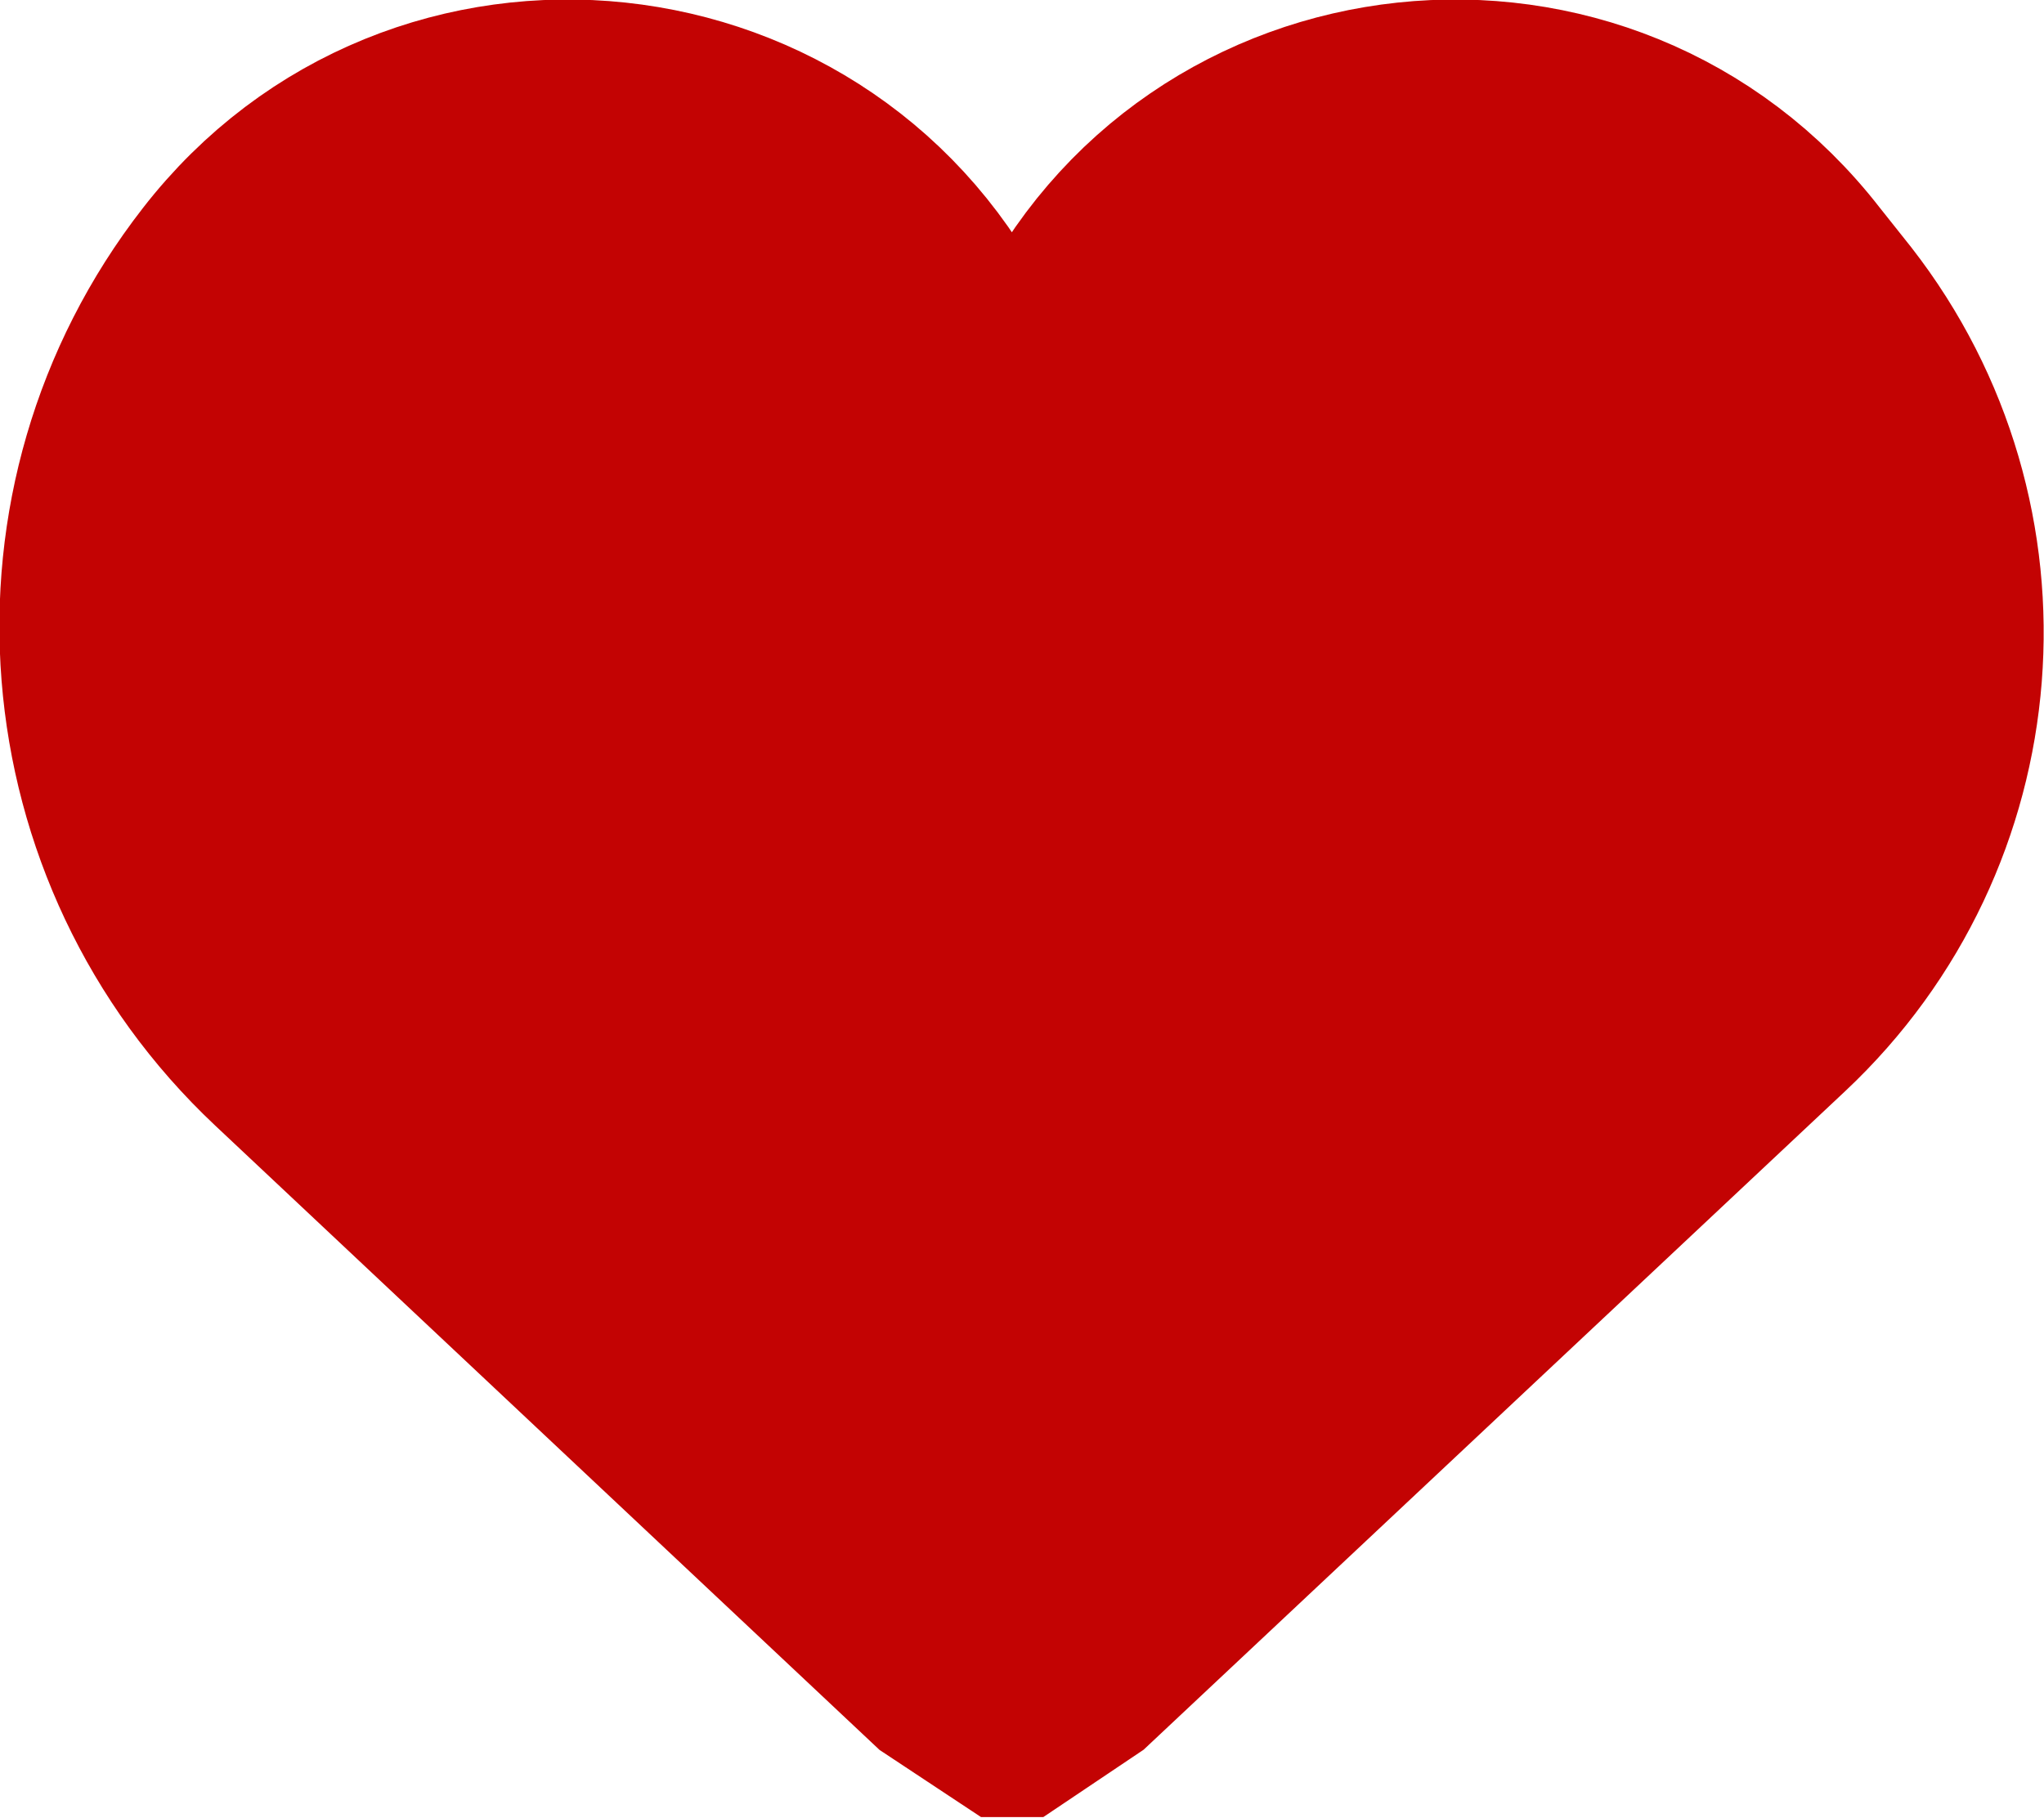
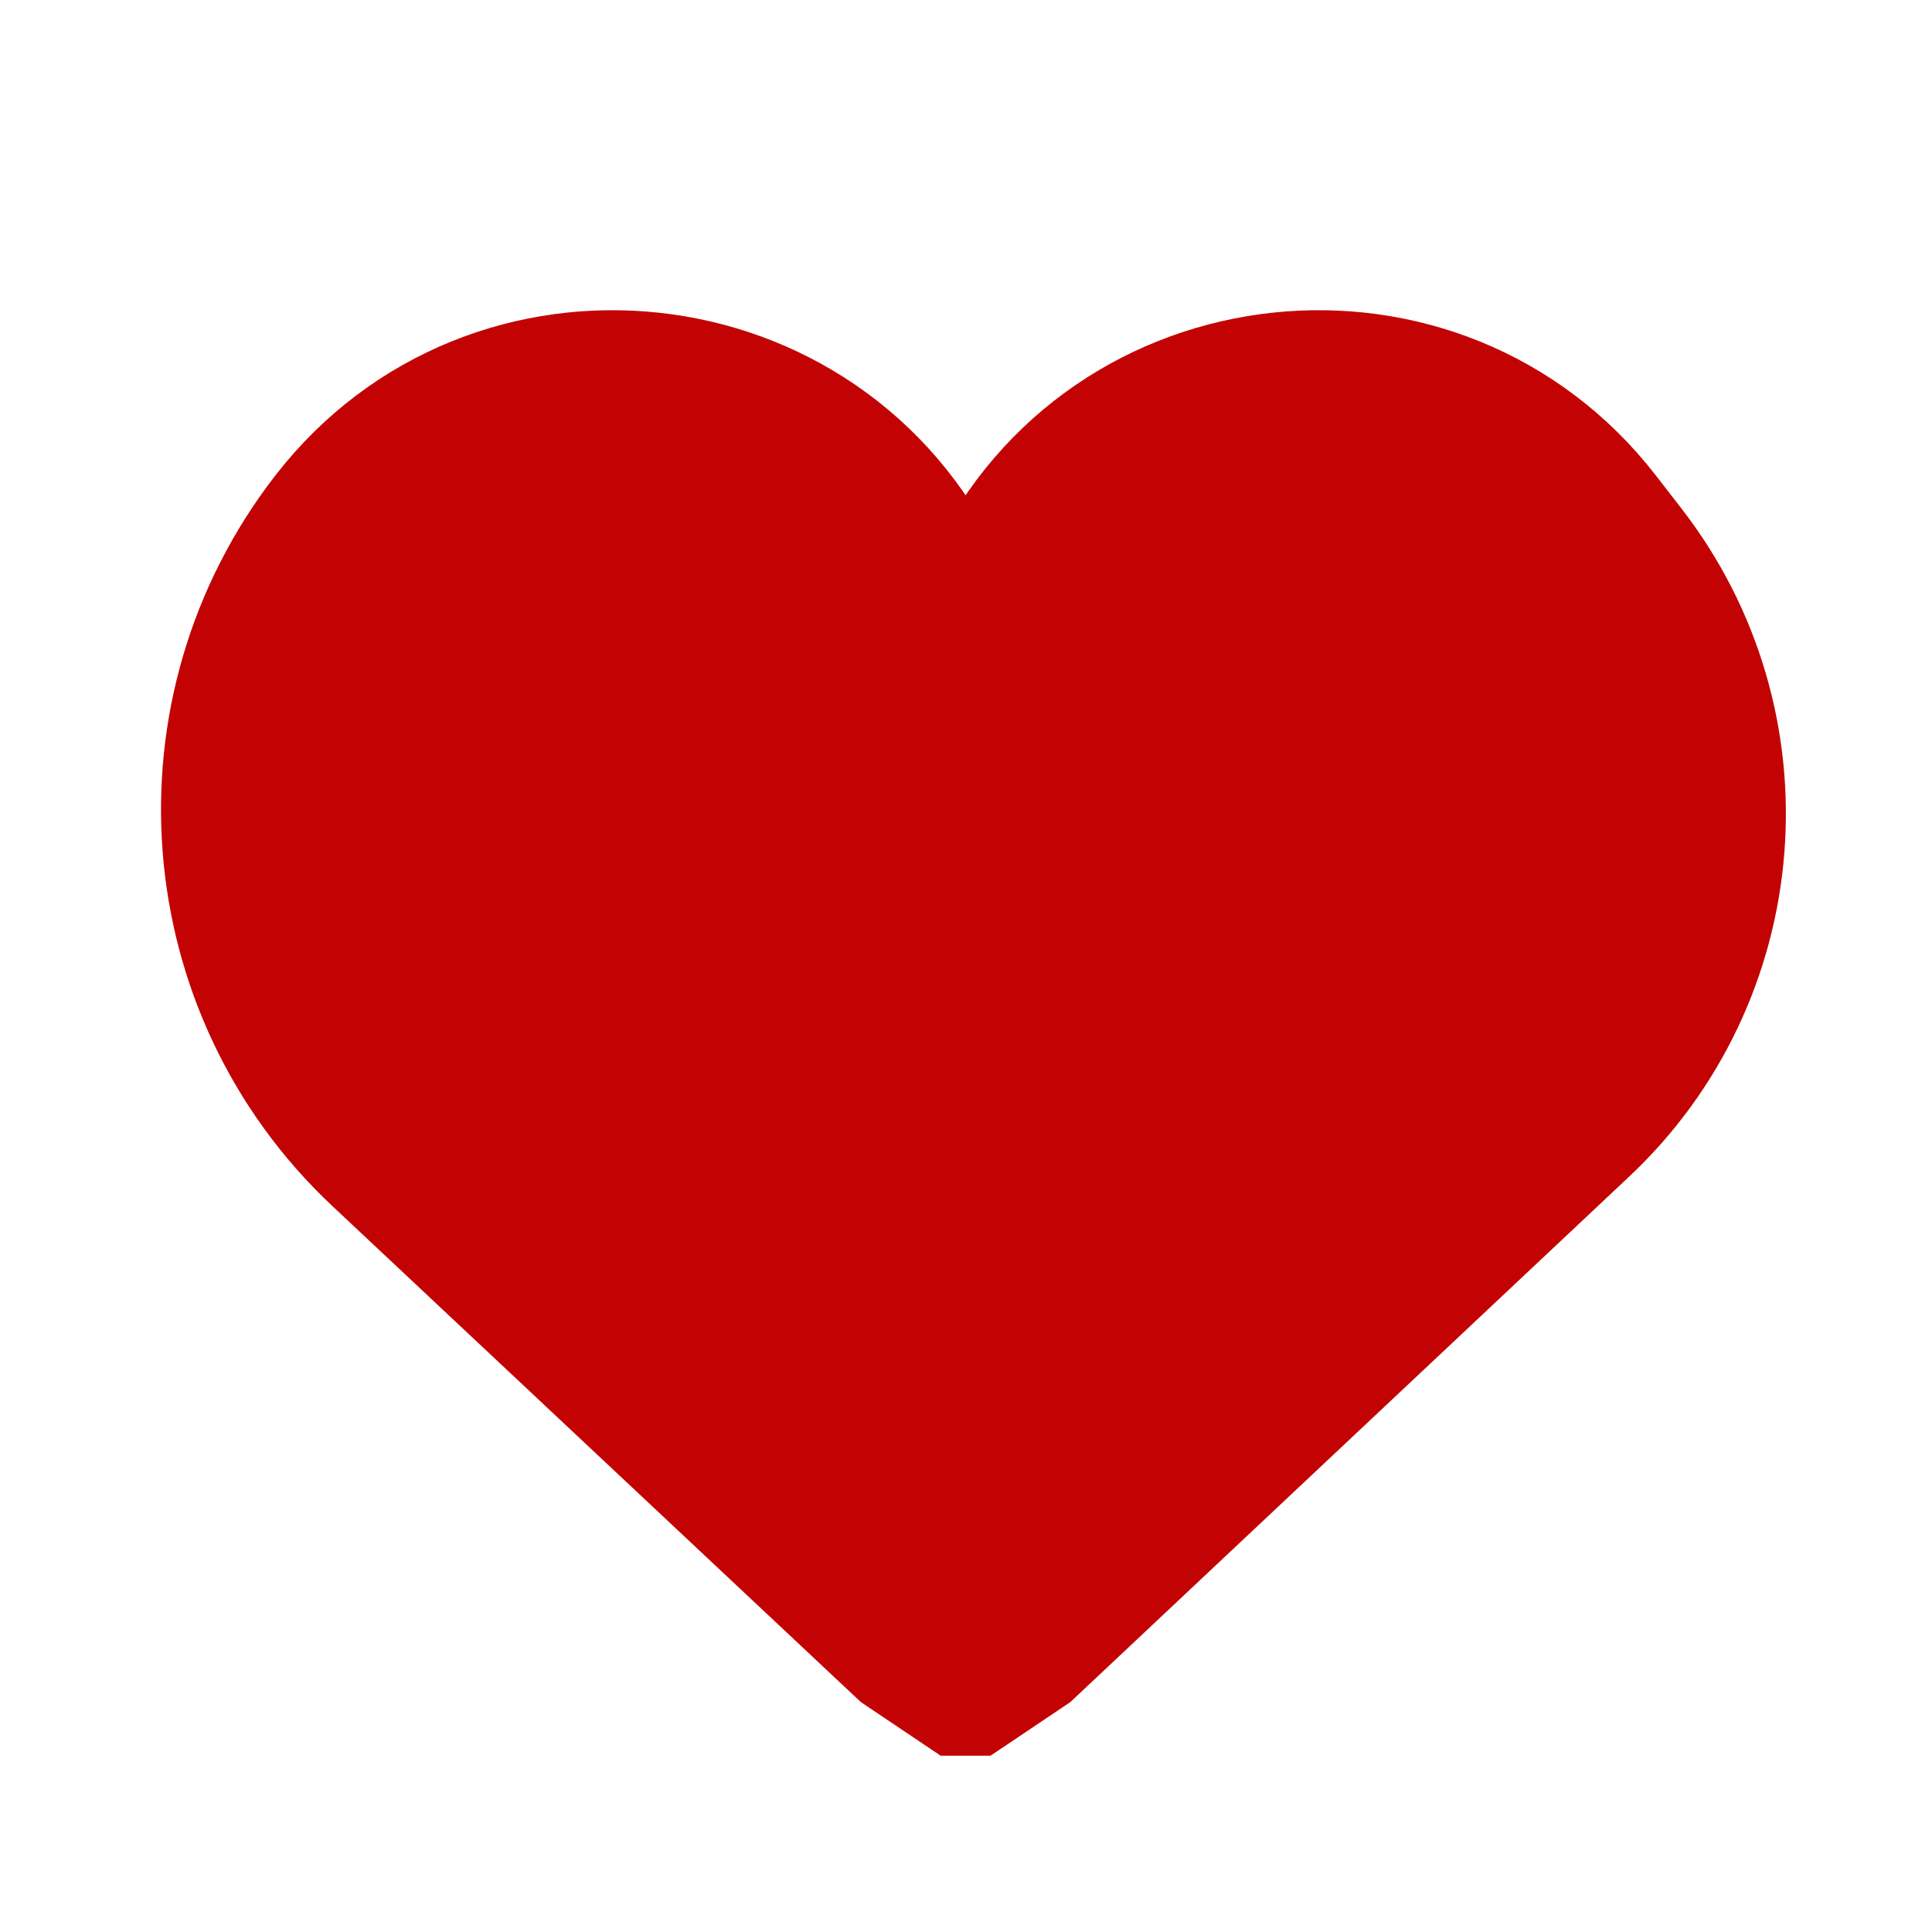
- <svg xmlns="http://www.w3.org/2000/svg" width="20.188" height="17.957" viewBox="0 0 20.188 17.957" fill="none">
+ <svg xmlns="http://www.w3.org/2000/svg" width="24" height="24" viewBox="0 0 24 24" fill="none">
  <defs />
-   <path id="Vector 15" d="M9.31 16.5L2.81 10.39C0.65 8.36 0.38 5.01 2.2 2.67C4.17 0.13 8.12 0.55 9.51 3.45C9.7 3.86 10.28 3.86 10.48 3.45C11.86 0.55 15.81 0.13 17.78 2.67L18.09 3.06C19.74 5.18 19.5 8.21 17.54 10.05L10.67 16.5L10 16.95L9.99 16.95L9.31 16.5Z" fill="#C30303" fill-opacity="1" fill-rule="evenodd" />
-   <path id="Vector 15" d="M2.81 10.39C0.65 8.36 0.38 5.01 2.2 2.67C4.17 0.13 8.12 0.55 9.51 3.45C9.7 3.86 10.28 3.86 10.48 3.45C11.86 0.55 15.81 0.13 17.78 2.67L18.09 3.06C19.74 5.18 19.5 8.21 17.54 10.05L10.67 16.5L10 16.95L9.99 16.95L9.31 16.5L2.81 10.39Z" stroke="#C30303" stroke-opacity="1" stroke-width="2" />
+   <path id="Vector 15" d="M11.32 20.36L4.81 14.25C2.65 12.22 2.39 8.87 4.21 6.52C6.17 3.99 10.13 4.41 11.51 7.31C11.7 7.72 12.29 7.72 12.48 7.31C13.86 4.41 17.82 3.99 19.78 6.52L20.09 6.92C21.74 9.04 21.5 12.07 19.54 13.9L12.67 20.36L12 20.81L11.99 20.81L11.32 20.36Z" fill="#C30303" fill-opacity="1" fill-rule="evenodd" />
+   <path id="Vector 15" d="M4.81 14.25C2.65 12.22 2.39 8.87 4.21 6.52C6.17 3.99 10.13 4.41 11.51 7.31C11.7 7.72 12.29 7.72 12.48 7.31C13.86 4.41 17.82 3.99 19.78 6.52L20.09 6.92C21.74 9.04 21.5 12.07 19.54 13.9L12.67 20.36L12 20.81L11.99 20.81L11.32 20.36L4.81 14.25Z" stroke="#C30303" stroke-opacity="1" stroke-width="2" />
</svg>
